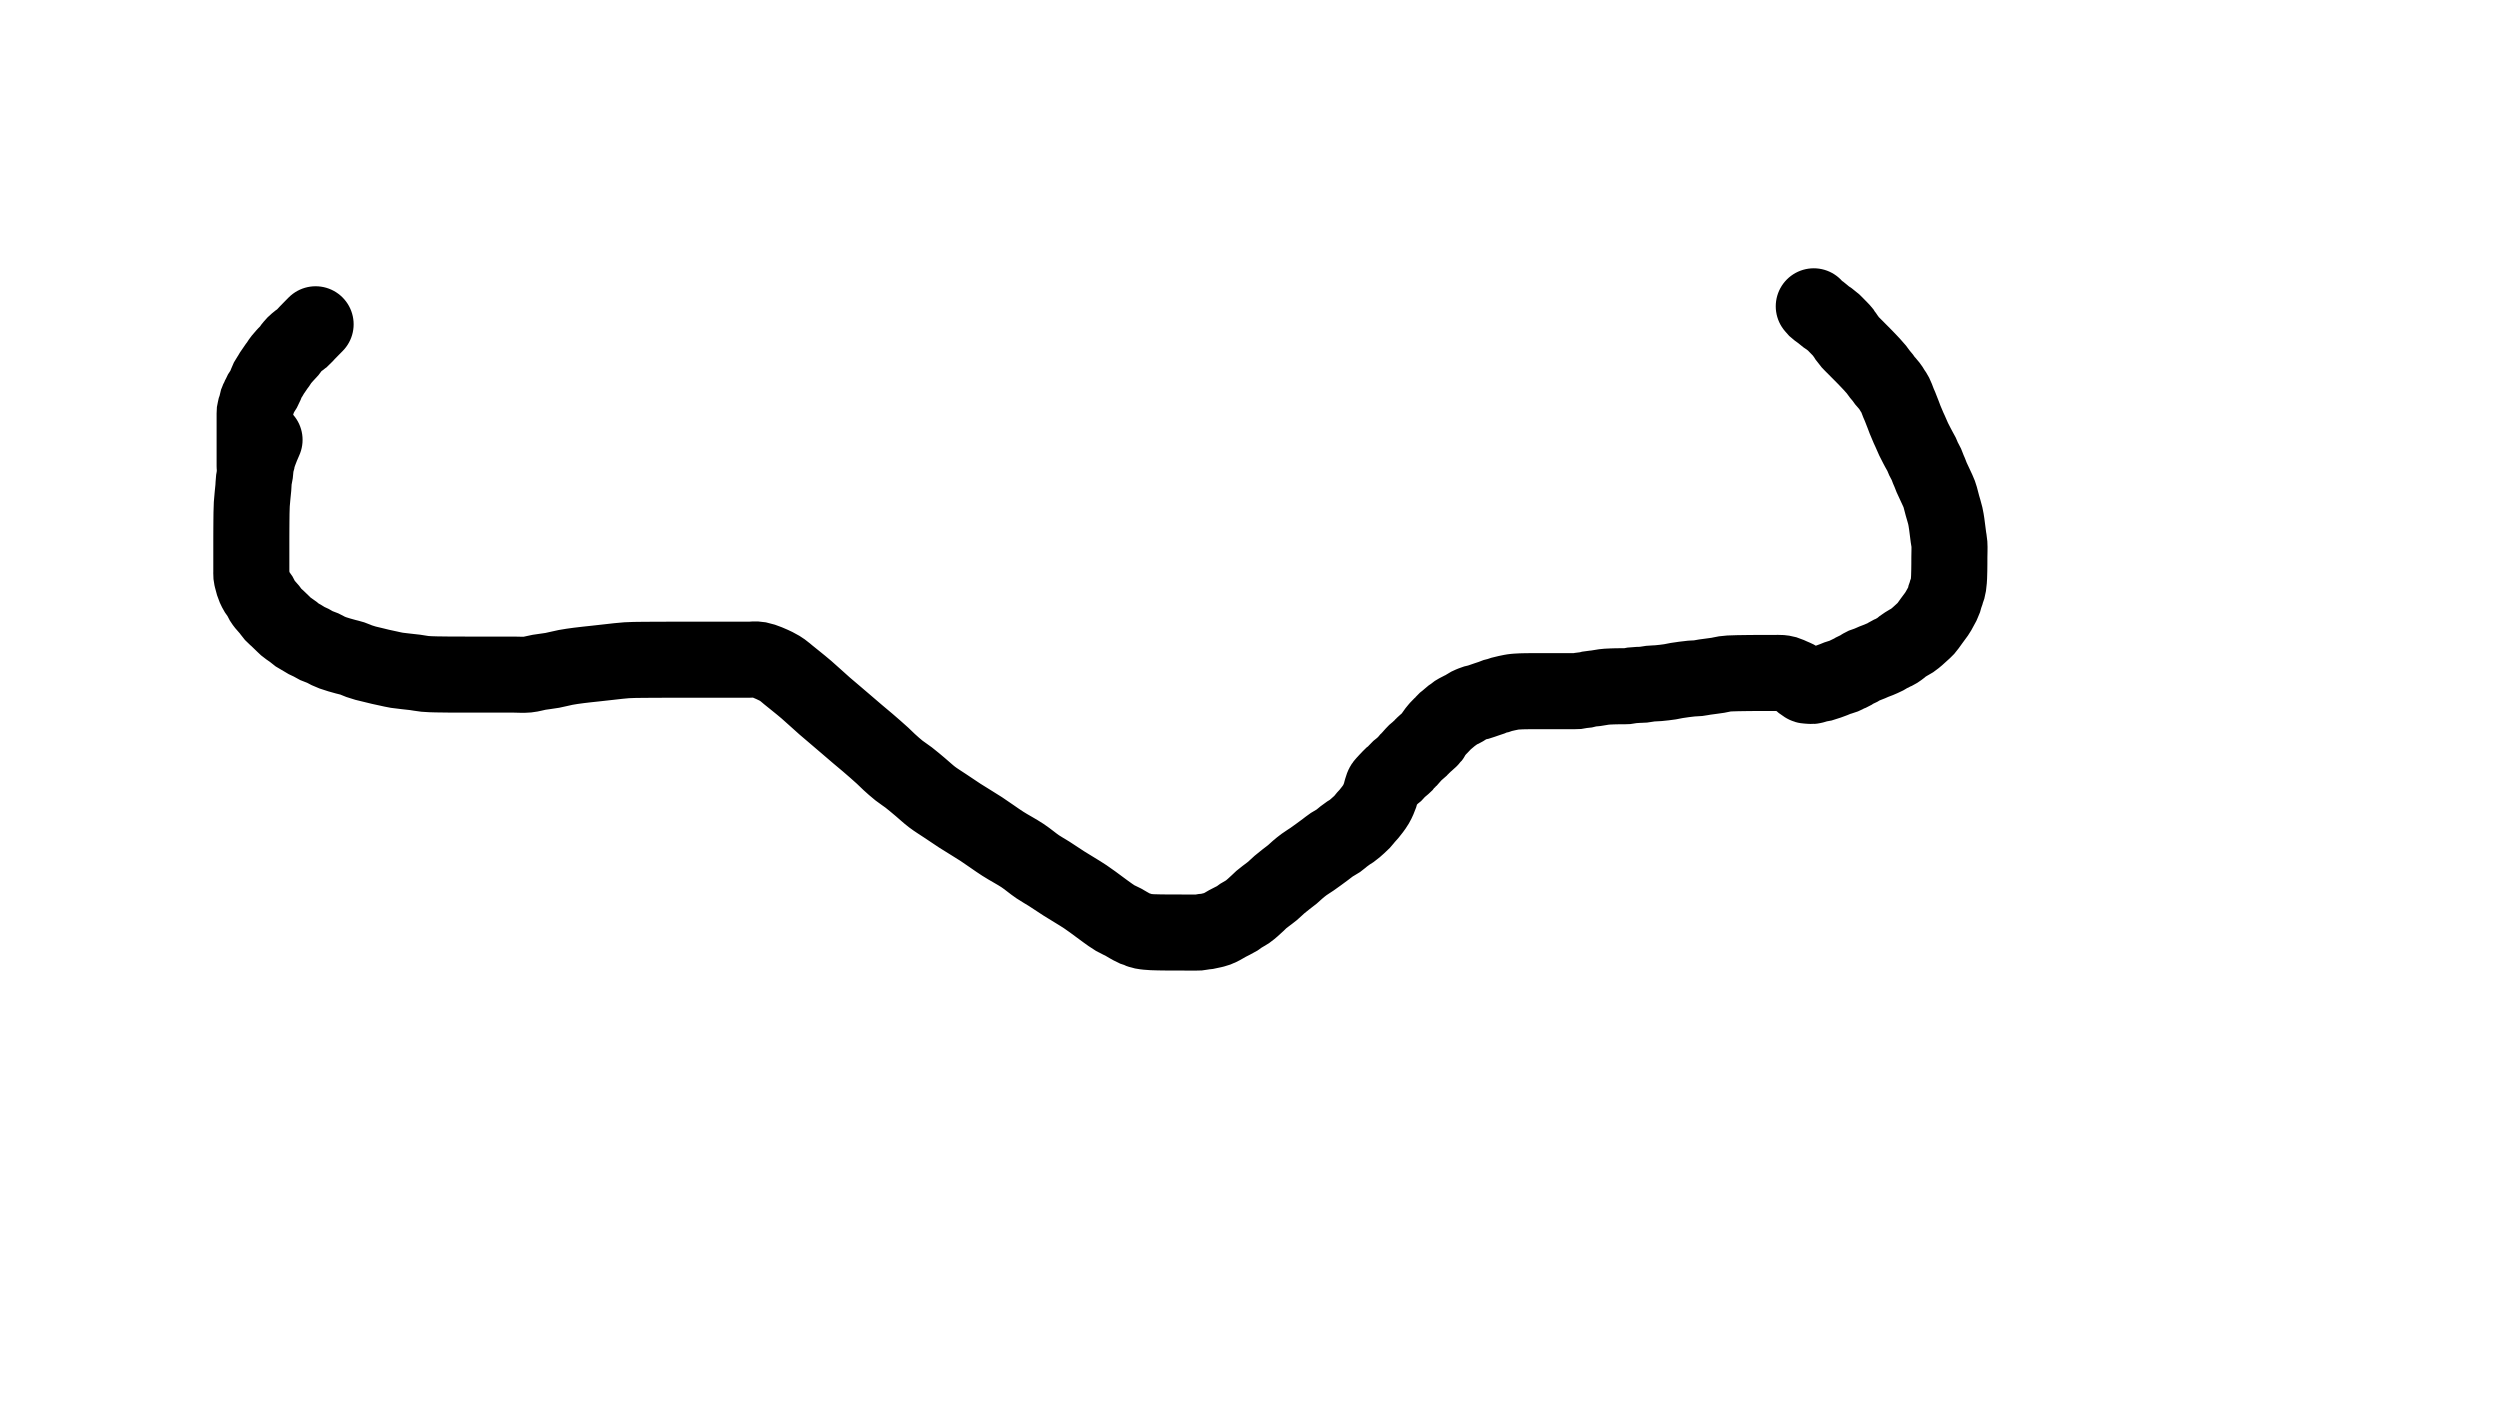
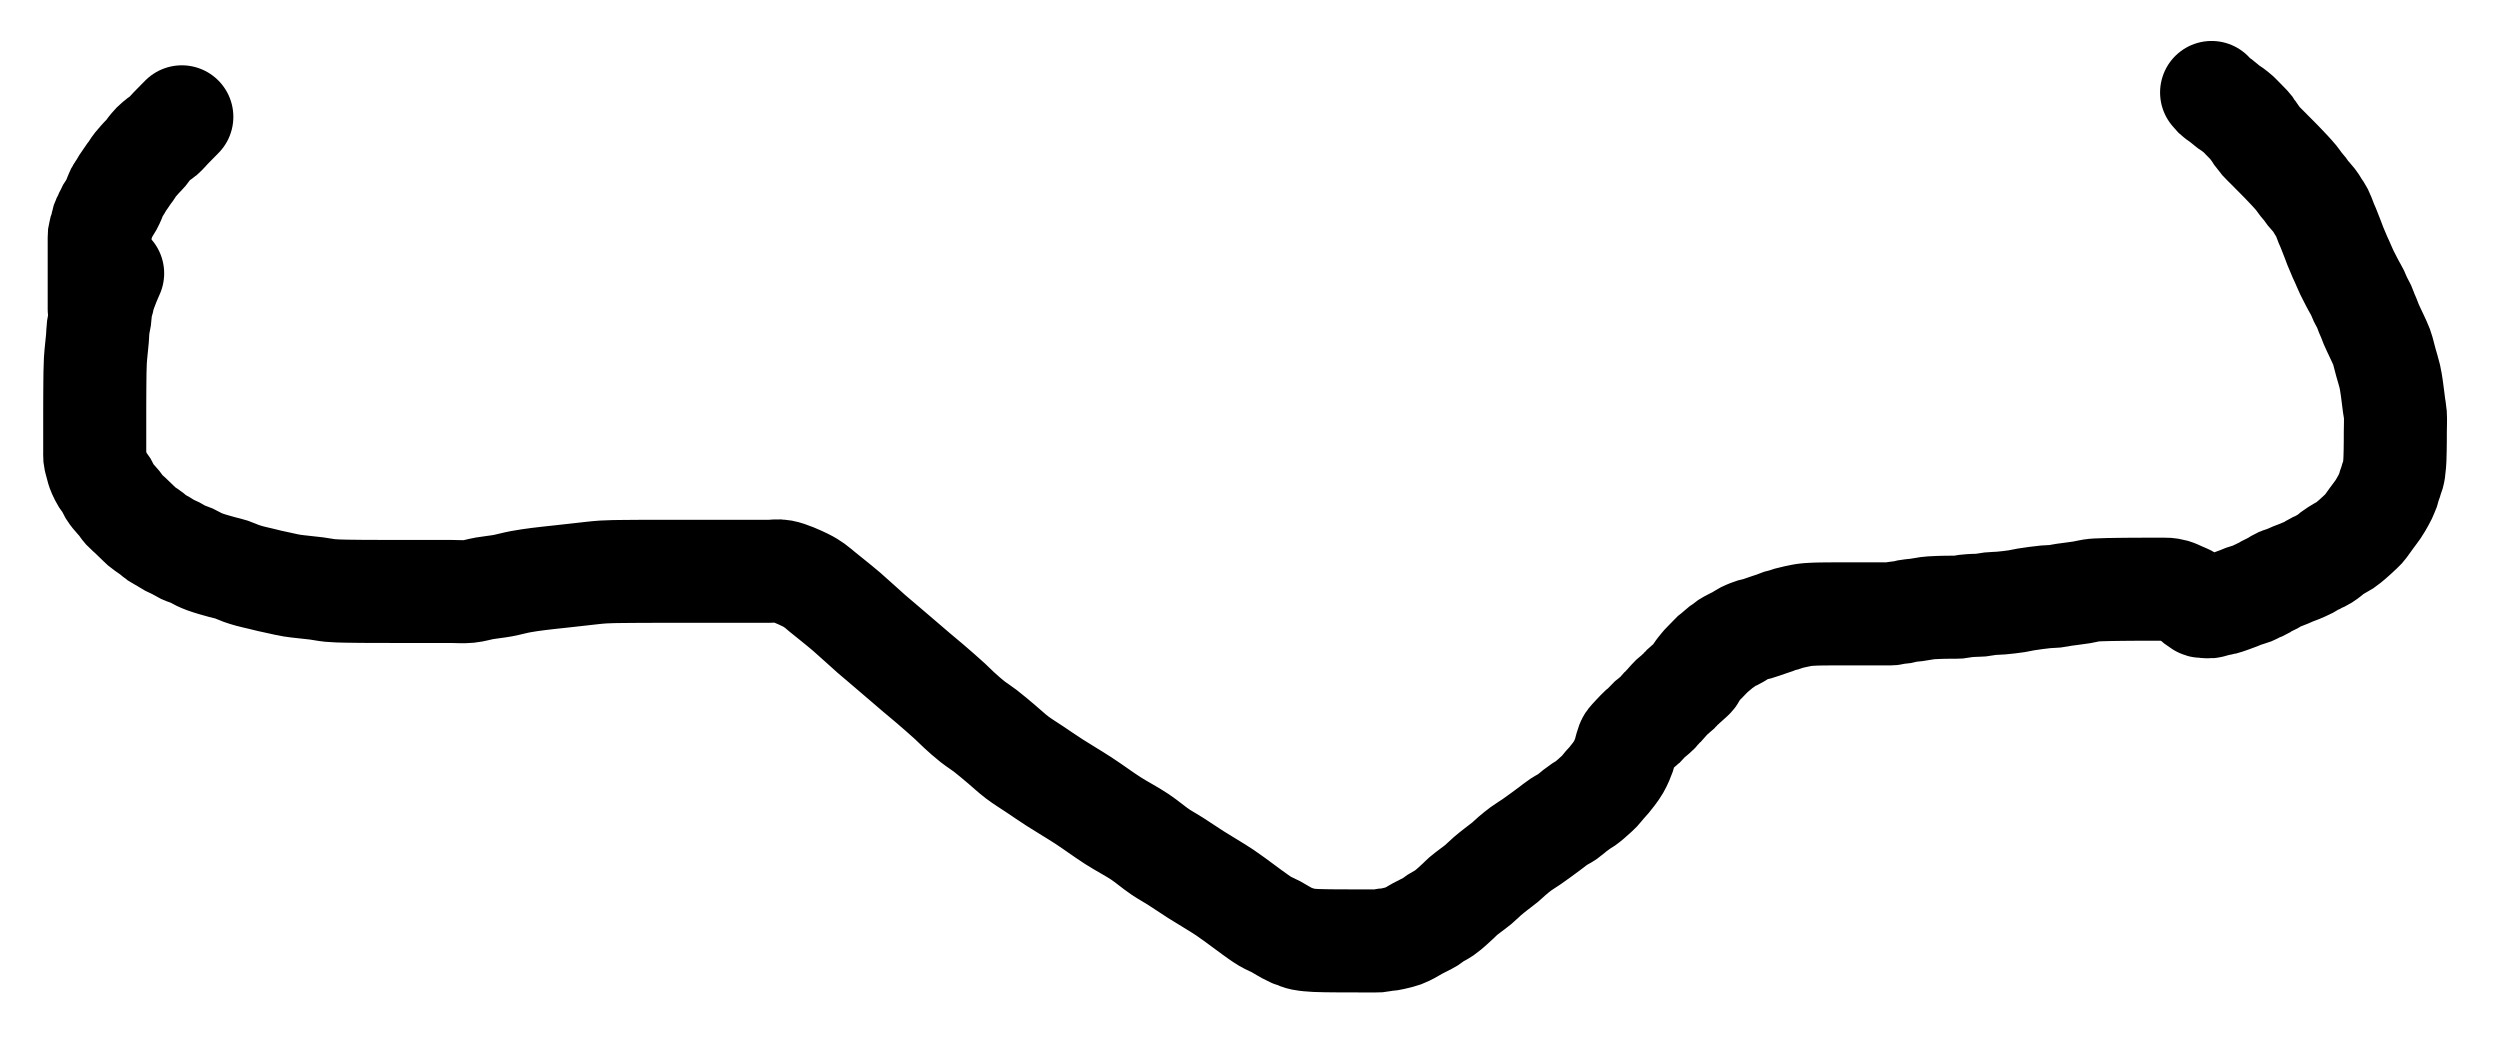
- <svg xmlns="http://www.w3.org/2000/svg" xmlns:ns1="https://sketch.io/dtd/" version="1.1" ns1:metadata="eyJuYW1lIjoiMmU3ODc3MGEtZjMxNi00OGRmLTllODUtODRjNTdmYWUwYjkzLnNrZXRjaHBhZCIsInN1cmZhY2UiOnsiaXNQYWludCI6dHJ1ZSwibWV0aG9kIjoiZmlsbCIsImJsZW5kIjoibm9ybWFsIiwiZW5hYmxlZCI6dHJ1ZSwib3BhY2l0eSI6MSwidHlwZSI6InBhdHRlcm4iLCJwYXR0ZXJuIjp7InR5cGUiOiJwYXR0ZXJuIiwicmVmbGVjdCI6Im5vLXJlZmxlY3QiLCJyZXBlYXQiOiJyZXBlYXQiLCJzbW9vdGhpbmciOmZhbHNlLCJzcmMiOiJ0cmFuc3BhcmVudExpZ2h0Iiwic3giOjEsInN5IjoxLCJ4MCI6MC41LCJ4MSI6MSwieTAiOjAuNSwieTEiOjF9LCJpc0ZpbGwiOnRydWV9LCJjbGlwUGF0aCI6eyJlbmFibGVkIjp0cnVlLCJzdHlsZSI6eyJzdHJva2VTdHlsZSI6ImJsYWNrIiwibGluZVdpZHRoIjoxfX0sImRlc2NyaXB0aW9uIjoiTWFkZSB3aXRoIFNrZXRjaHBhZCIsIm1ldGFkYXRhIjp7fSwiZXhwb3J0RFBJIjo3MiwiZXhwb3J0Rm9ybWF0IjoicG5nIiwiZXhwb3J0UXVhbGl0eSI6MC45NSwidW5pdHMiOiJweCIsIndpZHRoIjoxNTEyLCJoZWlnaHQiOjg1NywicGFnZXMiOlt7IndpZHRoIjoxNTEyLCJoZWlnaHQiOjg1N31dLCJ1dWlkIjoiMTQyMGM4ODctNzgxNS00NTFhLTljYTMtZWVmNzY5YTJmZmQxIn0=" width="1512" height="857" viewBox="0 0 1512 857">
-   <path style="fill: none; stroke: #000000; mix-blend-mode: source-over; stroke-dasharray: none; stroke-dashoffset: 0; stroke-linecap: round; stroke-linejoin: round; stroke-miterlimit: 4; stroke-opacity: 1; stroke-width: 46;" ns1:tool="pencil" d="M8.03 80.74 C8.03 80.74 8.03 80.74 8.03 80.74 8.03 80.74 6.821 83.438 6.21 84.98 5.495 86.784 4.462 89.484 4.05 90.92 3.823 91.712 3.819 92.101 3.65 92.8 3.433 93.697 3.032 94.703 2.82 95.85 2.556 97.281 2.551 99.2 2.33 100.75 2.128 102.166 1.76 103.369 1.58 104.79 1.382 106.353 1.397 107.811 1.24 109.75 1.017 112.506 0.502 116.414 0.31 119.75 0.119 123.077 0.128 127.159 0.09 129.74 0.066 131.373 0.068 132.407 0.06 133.74 0.052 135.073 0.045 136.332 0.04 137.74 0.034 139.314 0.032 141.166 0.03 142.74 0.029 144.148 0.03 145.502 0.03 146.74 0.03 147.812 0.03 148.668 0.03 149.74 0.03 150.978 0.03 152.407 0.03 153.74 0.03 155.073 0.03 156.502 0.03 157.74 0.03 158.812 0.03 159.841 0.03 160.74 0.03 161.474 -0.036 162.072 0.03 162.74 0.097 163.425 0.266 164.05 0.44 164.8 0.653 165.718 0.963 166.928 1.25 167.84 1.491 168.605 1.678 169.166 2.01 169.92 2.431 170.876 3.068 172.138 3.65 173.08 4.162 173.909 4.778 174.506 5.27 175.31 5.791 176.162 6.151 177.218 6.67 178.07 7.16 178.873 7.649 179.507 8.28 180.3 9.062 181.283 10.209 182.432 11.06 183.48 11.845 184.447 12.423 185.473 13.22 186.35 14.008 187.217 14.856 187.823 15.81 188.72 17.021 189.858 18.979 191.773 19.88 192.65 20.331 193.088 20.495 193.301 20.89 193.64 21.38 194.06 21.971 194.462 22.63 194.94 23.478 195.555 24.678 196.326 25.57 197.01 26.359 197.615 26.944 198.272 27.73 198.81 28.549 199.371 29.485 199.757 30.4 200.29 31.394 200.869 32.451 201.625 33.47 202.17 34.42 202.678 35.352 202.988 36.31 203.48 37.334 204.006 38.309 204.729 39.42 205.25 40.603 205.805 42.028 206.144 43.22 206.68 44.336 207.182 45.331 207.847 46.37 208.34 47.347 208.804 48.222 209.181 49.27 209.57 50.465 210.014 51.861 210.427 53.17 210.82 54.484 211.214 55.814 211.57 57.14 211.93 58.467 212.29 59.804 212.543 61.13 212.98 62.504 213.433 63.876 214.135 65.24 214.62 66.556 215.088 67.778 215.465 69.17 215.85 70.716 216.278 72.549 216.661 74.11 217.04 75.517 217.381 76.709 217.695 78.12 218.02 79.688 218.382 81.438 218.748 83.1 219.1 84.762 219.452 86.095 219.809 88.09 220.13 91.025 220.602 95.944 220.988 99.05 221.4 101.355 221.706 102.977 222.098 105.06 222.3 107.292 222.516 109.704 222.543 112.03 222.61 114.36 222.677 116.619 222.68 119.03 222.7 121.608 222.721 124.363 222.723 127.03 222.73 129.697 222.737 132.363 222.738 135.03 222.74 137.697 222.742 140.363 222.74 143.03 222.74 145.697 222.74 148.363 222.74 151.03 222.74 153.697 222.74 156.363 222.74 159.03 222.74 161.697 222.74 164.459 222.994 167.03 222.74 169.469 222.499 171.66 221.749 174.09 221.33 176.661 220.887 179.406 220.656 182.06 220.17 184.743 219.678 187.418 218.888 190.1 218.39 192.752 217.897 195.252 217.559 198.06 217.19 201.197 216.778 204.807 216.432 208.05 216.07 211.128 215.726 213.97 215.398 217.05 215.07 220.295 214.724 223.802 214.257 227.05 214.05 230.12 213.854 233.123 213.868 236.03 213.82 238.773 213.775 241.363 213.773 244.03 213.76 246.697 213.747 249.094 213.744 252.03 213.74 255.626 213.736 260.892 213.74 264.03 213.74 266.056 213.74 267.287 213.74 269.03 213.74 270.939 213.74 273.03 213.74 275.03 213.74 277.03 213.74 278.953 213.74 281.03 213.74 283.273 213.74 285.338 213.74 288.03 213.74 291.698 213.74 297.524 213.74 301.03 213.74 303.412 213.74 304.809 213.328 307.03 213.74 310.027 214.296 314.609 216.381 317.23 217.66 318.992 218.519 320.173 219.296 321.46 220.2 322.644 221.032 323.502 221.87 324.7 222.84 326.183 224.041 327.952 225.444 329.69 226.86 331.609 228.424 333.43 229.863 335.72 231.83 338.878 234.543 343.653 239.003 346.79 241.74 349.064 243.724 350.677 245.041 352.74 246.8 354.982 248.711 357.415 250.792 359.75 252.79 362.085 254.788 364.504 256.885 366.75 258.79 368.817 260.543 370.543 261.931 372.73 263.81 375.447 266.143 379.375 269.553 381.78 271.76 383.427 273.271 384.356 274.3 385.86 275.67 387.628 277.281 389.762 279.202 391.76 280.78 393.678 282.295 395.584 283.428 397.6 284.98 399.881 286.736 402.354 288.861 404.71 290.83 407.068 292.801 409.282 294.936 411.74 296.8 414.223 298.682 416.845 300.251 419.54 302.06 422.431 304 425.251 305.945 428.54 308.07 432.445 310.592 437.184 313.347 441.48 316.15 445.854 319.003 450.256 322.302 454.55 325.05 458.575 327.626 462.803 329.761 466.46 332.2 469.77 334.408 472.749 337.024 475.62 338.96 478.032 340.587 480.04 341.627 482.47 343.17 485.289 344.959 488.219 346.994 491.52 349.1 495.439 351.601 500.702 354.62 504.48 357.15 507.538 359.197 510.358 361.364 512.59 362.99 514.17 364.141 515.137 364.905 516.62 365.96 518.399 367.226 520.649 368.918 522.56 370.04 524.204 371.006 525.93 371.65 527.34 372.41 528.497 373.033 529.339 373.604 530.44 374.22 531.669 374.907 533.306 375.885 534.38 376.33 535.073 376.617 535.635 376.666 536.16 376.87 536.598 377.04 536.89 377.264 537.33 377.43 537.86 377.63 538.459 377.799 539.14 377.94 539.992 378.116 541.08 378.23 542.06 378.33 543.047 378.431 543.974 378.488 545.04 378.54 546.273 378.6 547.699 378.623 549.03 378.65 550.362 378.677 551.697 378.688 553.03 378.7 554.363 378.712 555.792 378.715 557.03 378.72 558.102 378.724 559.131 378.729 560.03 378.73 560.764 378.731 561.296 378.729 562.03 378.73 562.929 378.731 564.03 378.738 565.03 378.74 566.03 378.742 567.131 378.74 568.03 378.74 568.764 378.74 569.296 378.74 570.03 378.74 570.929 378.74 572.03 378.823 573.03 378.74 574.043 378.656 575.164 378.35 576.07 378.23 576.796 378.134 577.315 378.154 578.04 378.04 578.952 377.897 580.085 377.62 581.1 377.37 582.118 377.12 583.132 376.914 584.14 376.54 585.206 376.145 586.277 375.577 587.32 375.03 588.374 374.478 589.219 373.905 590.43 373.24 592.085 372.331 594.891 371.051 596.37 370.13 597.32 369.539 597.74 369.063 598.6 368.5 599.692 367.785 601.242 367.087 602.44 366.26 603.604 365.456 604.639 364.533 605.7 363.62 606.765 362.703 607.895 361.637 608.82 360.77 609.577 360.061 610.108 359.464 610.86 358.81 611.706 358.075 612.649 357.391 613.67 356.6 614.878 355.663 616.333 354.661 617.65 353.56 619.047 352.392 620.429 350.947 621.81 349.76 623.111 348.642 624.393 347.652 625.7 346.62 627.006 345.589 628.425 344.591 629.65 343.57 630.778 342.63 631.681 341.691 632.8 340.74 634.015 339.708 635.298 338.638 636.69 337.62 638.193 336.521 639.996 335.459 641.53 334.4 642.952 333.418 644.242 332.469 645.59 331.49 646.939 330.509 648.281 329.514 649.62 328.52 650.958 327.527 652.277 326.425 653.62 325.53 654.888 324.686 656.255 324.101 657.45 323.27 658.61 322.463 659.636 321.449 660.7 320.63 661.687 319.871 662.736 319.101 663.61 318.51 664.296 318.046 664.852 317.78 665.49 317.33 666.206 316.825 666.966 316.199 667.68 315.6 668.396 314.999 669.088 314.364 669.78 313.73 670.474 313.094 671.158 312.515 671.84 311.79 672.606 310.976 673.387 309.895 674.12 309.05 674.772 308.299 675.281 307.854 676.01 306.96 677.174 305.531 679.106 303.146 680.26 301.16 681.334 299.312 682.312 296.869 682.8 295.48 683.07 294.712 683.088 294.327 683.28 293.64 683.527 292.756 683.886 291.384 684.18 290.62 684.369 290.13 684.479 289.844 684.74 289.45 685.061 288.966 685.639 288.426 686.04 287.98 686.38 287.602 686.669 287.283 686.99 286.94 687.312 286.596 687.586 286.317 687.97 285.92 688.513 285.358 689.286 284.474 689.94 283.89 690.512 283.379 691.275 282.928 691.65 282.57 691.863 282.367 691.896 282.273 692.1 282.04 692.512 281.571 693.525 280.375 694 279.95 694.245 279.731 694.35 279.714 694.61 279.51 695.112 279.116 696.166 278.203 696.75 277.69 697.165 277.326 697.443 277.117 697.8 276.74 698.24 276.275 698.783 275.436 699.15 275.07 699.36 274.861 699.535 274.796 699.7 274.63 699.866 274.463 699.973 274.237 700.14 274.07 700.307 273.903 700.533 273.797 700.7 273.63 700.867 273.463 700.963 273.283 701.14 273.07 701.389 272.77 701.758 272.362 702.07 272.01 702.382 271.658 702.692 271.306 703.01 270.96 703.329 270.613 703.559 270.326 703.98 269.93 704.648 269.302 706.206 268.172 706.72 267.65 706.951 267.415 707.004 267.259 707.17 267.09 707.334 266.923 707.546 266.807 707.71 266.64 707.876 266.471 707.992 266.247 708.16 266.08 708.326 265.914 708.545 265.806 708.71 265.64 708.876 265.473 708.985 265.248 709.15 265.08 709.315 264.912 709.488 264.808 709.7 264.63 709.999 264.379 710.418 264.022 710.77 263.71 711.122 263.398 711.407 263.135 711.81 262.76 712.381 262.228 713.375 261.447 713.86 260.81 714.226 260.329 714.297 259.904 714.62 259.39 715.043 258.717 715.781 257.767 716.25 257.16 716.585 256.727 716.783 256.488 717.14 256.07 717.645 255.479 718.55 254.396 719.02 253.97 719.261 253.751 719.391 253.738 719.62 253.53 720.005 253.182 720.594 252.436 721.02 251.97 721.371 251.586 721.692 251.193 721.99 250.93 722.207 250.739 722.34 250.693 722.6 250.49 723.102 250.098 724.155 249.189 724.74 248.68 725.155 248.319 725.466 247.98 725.79 247.74 726.035 247.558 726.226 247.49 726.48 247.32 726.813 247.098 727.232 246.783 727.6 246.5 727.969 246.216 728.354 245.848 728.69 245.62 728.95 245.444 729.116 245.376 729.42 245.21 729.916 244.939 730.866 244.402 731.39 244.16 731.723 244.006 731.932 243.971 732.23 243.83 732.593 243.659 732.921 243.459 733.4 243.18 734.185 242.723 735.767 241.678 736.47 241.31 736.819 241.127 736.923 241.098 737.28 240.95 737.954 240.671 739.35 240.086 740.23 239.82 740.916 239.613 741.331 239.615 742.1 239.4 743.386 239.04 745.708 238.183 747.18 237.69 748.311 237.311 749.277 237.021 750.18 236.69 750.938 236.412 751.571 236.075 752.25 235.86 752.879 235.661 753.477 235.602 754.11 235.42 754.789 235.224 755.311 234.957 756.19 234.71 757.649 234.299 760.962 233.611 762.1 233.39 762.558 233.301 762.745 233.277 763.07 233.23 763.395 233.183 763.722 233.145 764.05 233.11 764.379 233.075 764.653 233.048 765.04 233.02 765.588 232.98 766.48 232.939 767.03 232.91 767.42 232.889 767.697 232.873 768.03 232.86 768.363 232.847 768.697 232.838 769.03 232.83 769.363 232.822 769.697 232.817 770.03 232.81 770.363 232.803 770.639 232.796 771.03 232.79 771.582 232.782 772.296 232.776 773.03 232.77 773.929 232.763 774.958 232.754 776.03 232.75 777.268 232.746 779.141 232.754 780.03 232.75 780.474 232.748 780.607 232.742 781.03 232.74 781.762 232.736 783.298 232.74 784.03 232.74 784.453 232.74 784.697 232.74 785.03 232.74 785.363 232.74 785.697 232.74 786.03 232.74 786.363 232.74 786.639 232.74 787.03 232.74 787.582 232.74 788.478 232.74 789.03 232.74 789.421 232.74 789.697 232.74 790.03 232.74 790.363 232.74 790.586 232.74 791.03 232.74 791.919 232.74 793.925 232.74 795.03 232.74 795.811 232.74 796.478 232.74 797.03 232.74 797.421 232.74 797.639 232.74 798.03 232.74 798.582 232.74 799.363 232.74 800.03 232.74 800.697 232.74 801.362 232.806 802.03 232.74 802.715 232.673 803.41 232.439 804.09 232.33 804.749 232.224 805.507 232.145 806.05 232.09 806.435 232.051 806.653 232.075 807.04 232.01 807.609 231.915 808.363 231.624 809.12 231.48 810.008 231.311 811.331 231.188 812.05 231.11 812.467 231.065 812.584 231.077 813.04 231.02 814.072 230.89 816.777 230.376 818.07 230.21 818.876 230.106 819.314 230.072 820.04 230.02 820.932 229.956 822.133 229.914 823.03 229.88 823.763 229.852 824.478 229.834 825.03 229.82 825.42 229.81 825.639 229.806 826.03 229.8 826.582 229.792 827.296 229.786 828.03 229.78 828.929 229.773 830.298 229.766 831.03 229.76 831.453 229.756 831.608 229.787 832.03 229.75 832.771 229.685 833.986 229.37 835.07 229.24 836.302 229.092 837.81 229.015 839.04 228.95 840.107 228.893 840.962 228.952 842.03 228.85 843.279 228.731 844.65 228.364 846.07 228.21 847.635 228.041 849.236 228.078 851.03 227.92 853.17 227.731 856.038 227.403 858.05 227.09 859.584 226.851 860.467 226.572 862.08 226.31 864.475 225.921 868.656 225.353 871.05 225.13 872.639 224.982 873.703 225.058 875.03 224.91 876.376 224.76 877.494 224.47 879.07 224.23 881.281 223.893 884.853 223.512 887.06 223.14 888.636 222.874 889.847 222.516 891.09 222.33 892.146 222.172 892.764 222.117 894.04 222.04 896.383 221.898 901.449 221.853 904.03 221.81 905.663 221.783 906.792 221.78 908.03 221.77 909.102 221.761 909.903 221.755 911.03 221.75 912.485 221.744 914.287 221.742 916.03 221.74 917.939 221.738 920.373 221.74 922.03 221.74 923.202 221.74 924.03 221.657 925.03 221.74 926.043 221.824 927.061 221.959 928.07 222.25 929.138 222.558 930.139 223.085 931.26 223.58 932.535 224.143 934.327 224.828 935.31 225.47 935.96 225.895 936.334 226.361 936.78 226.76 937.158 227.099 937.502 227.465 937.82 227.71 938.059 227.894 938.241 227.969 938.49 228.14 938.819 228.365 939.265 228.747 939.61 228.96 939.881 229.127 940.057 229.26 940.37 229.35 940.809 229.476 941.459 229.451 942.04 229.49 942.674 229.532 943.471 229.635 944.03 229.59 944.444 229.556 944.654 229.469 945.1 229.36 945.857 229.176 947.237 228.725 948.14 228.53 948.852 228.376 949.236 228.431 950.07 228.22 951.71 227.806 955.544 226.36 957.2 225.73 958.099 225.388 958.457 225.172 959.26 224.88 960.349 224.483 962.257 224.005 963.17 223.64 963.684 223.435 963.899 223.288 964.34 223.07 964.918 222.784 965.804 222.298 966.34 222.07 966.684 221.923 966.904 221.895 967.21 221.76 967.577 221.599 967.998 221.366 968.38 221.14 968.768 220.91 969.045 220.659 969.52 220.39 970.239 219.983 971.608 219.438 972.33 219.04 972.807 218.777 973.044 218.58 973.48 218.32 974.039 217.986 974.775 217.502 975.42 217.22 976.005 216.964 976.566 216.876 977.17 216.66 977.835 216.422 978.555 216.127 979.24 215.84 979.925 215.553 980.533 215.248 981.28 214.94 982.169 214.574 983.339 214.172 984.23 213.81 984.979 213.506 985.601 213.233 986.28 212.93 986.958 212.627 987.726 212.295 988.3 211.99 988.747 211.752 989.021 211.545 989.46 211.29 990.024 210.962 990.889 210.45 991.41 210.2 991.742 210.041 991.952 210.003 992.25 209.86 992.611 209.687 993.049 209.383 993.41 209.21 993.708 209.067 993.952 209.014 994.25 208.87 994.613 208.695 995.039 208.448 995.42 208.21 995.806 207.969 996.178 207.7 996.55 207.43 996.925 207.157 997.297 206.873 997.66 206.58 998.024 206.286 998.317 205.985 998.73 205.67 999.248 205.275 999.93 204.827 1000.55 204.43 1001.173 204.03 1001.817 203.652 1002.46 203.28 1003.103 202.908 1003.698 202.675 1004.41 202.2 1005.384 201.549 1006.616 200.504 1007.68 199.6 1008.75 198.691 1009.881 197.623 1010.81 196.76 1011.57 196.054 1012.273 195.461 1012.86 194.81 1013.373 194.241 1013.695 193.75 1014.18 193.1 1014.805 192.261 1015.516 191.229 1016.28 190.18 1017.181 188.942 1018.499 187.25 1019.25 186.15 1019.749 185.419 1019.991 185.025 1020.43 184.28 1021.054 183.222 1022.184 181.203 1022.58 180.37 1022.758 179.995 1022.777 179.87 1022.92 179.53 1023.146 178.995 1023.587 178.153 1023.82 177.48 1024.034 176.862 1024.099 176.275 1024.29 175.65 1024.497 174.974 1024.859 174.129 1025.03 173.57 1025.143 173.201 1025.156 173.008 1025.27 172.64 1025.442 172.081 1025.827 171.244 1026.02 170.56 1026.2 169.921 1026.301 169.373 1026.41 168.67 1026.545 167.799 1026.647 166.608 1026.72 165.72 1026.78 164.992 1026.806 164.508 1026.84 163.73 1026.888 162.629 1026.923 161.071 1026.95 159.74 1026.977 158.408 1026.99 157.073 1027 155.74 1027.01 154.407 1027.006 153.302 1027.01 151.74 1027.016 149.531 1027.185 145.949 1027.03 143.74 1026.919 142.164 1026.664 141.282 1026.45 139.71 1026.148 137.497 1025.778 134.064 1025.42 131.71 1025.136 129.839 1024.936 128.432 1024.54 126.69 1024.1 124.754 1023.332 122.442 1022.84 120.63 1022.441 119.163 1022.136 117.876 1021.79 116.64 1021.487 115.558 1021.371 114.895 1020.89 113.61 1019.987 111.198 1017.275 105.846 1016.27 103.47 1015.735 102.205 1015.487 101.418 1015.12 100.53 1014.812 99.785 1014.536 99.236 1014.23 98.49 1013.866 97.601 1013.548 96.526 1013.1 95.54 1012.624 94.493 1011.925 93.428 1011.43 92.39 1010.966 91.416 1010.672 90.471 1010.2 89.5 1009.697 88.465 1008.98 87.296 1008.48 86.37 1008.084 85.636 1007.834 85.166 1007.43 84.39 1006.86 83.294 1006.068 81.817 1005.4 80.41 1004.667 78.867 1003.809 76.771 1003.23 75.49 1002.857 74.664 1002.657 74.289 1002.29 73.46 1001.721 72.174 1000.776 69.945 1000.2 68.5 999.759 67.394 999.517 66.662 999.09 65.55 998.531 64.096 997.658 61.829 997.12 60.53 996.774 59.695 996.536 59.236 996.23 58.49 995.866 57.601 995.462 56.431 995.1 55.54 994.796 54.791 994.513 54.069 994.22 53.49 993.993 53.04 993.783 52.709 993.54 52.33 993.294 51.946 993.031 51.63 992.75 51.2 992.392 50.653 991.952 49.846 991.59 49.3 991.304 48.869 991.114 48.599 990.78 48.17 990.306 47.561 989.479 46.615 988.97 46.03 988.609 45.615 988.355 45.387 988.03 44.98 987.625 44.472 987.234 43.804 986.76 43.19 986.224 42.496 985.574 41.819 984.96 41.04 984.265 40.157 983.604 39.118 982.82 38.15 981.97 37.102 980.874 35.925 980.02 34.99 979.32 34.224 978.73 33.613 978.08 32.93 977.43 32.247 976.664 31.451 976.12 30.89 975.735 30.494 975.518 30.273 975.13 29.88 974.582 29.324 973.691 28.424 973.14 27.87 972.75 27.479 972.53 27.261 972.14 26.87 971.589 26.316 970.701 25.414 970.15 24.86 969.76 24.469 969.483 24.193 969.15 23.86 968.817 23.527 968.483 23.193 968.15 22.86 967.817 22.527 967.492 22.252 967.15 21.86 966.726 21.374 966.241 20.635 965.84 20.13 965.517 19.724 965.171 19.382 964.94 19.05 964.763 18.797 964.695 18.601 964.53 18.34 964.315 18.001 964.015 17.573 963.74 17.2 963.465 16.826 963.102 16.438 962.88 16.1 962.708 15.839 962.628 15.575 962.48 15.37 962.354 15.196 962.236 15.107 962.07 14.93 961.816 14.66 961.482 14.306 961.1 13.91 960.558 13.349 959.667 12.448 959.12 11.89 958.733 11.496 958.46 11.217 958.13 10.88 957.8 10.543 957.568 10.258 957.14 9.87 956.46 9.253 955.202 8.251 954.36 7.63 953.698 7.142 953.155 6.863 952.53 6.4 951.826 5.878 950.954 5.128 950.36 4.63 949.938 4.277 949.617 3.947 949.29 3.71 949.043 3.53 948.855 3.458 948.6 3.29 948.266 3.069 947.841 2.759 947.47 2.48 947.098 2.199 946.643 1.882 946.37 1.61 946.176 1.417 946.107 1.271 945.93 1.06 945.68 0.762 945 0 945 0 " transform="matrix(1,0,0,1,151.9707,185.261)" />
-   <path style="fill: none; stroke: #000000; mix-blend-mode: source-over; stroke-dasharray: none; stroke-dashoffset: 0; stroke-linecap: round; stroke-linejoin: round; stroke-miterlimit: 4; stroke-opacity: 1; stroke-width: 46;" ns1:tool="pencil" d="M0.02 85.87 C0.02 85.87 0.02 85.87 0.02 85.87 0.02 85.87 0.02 85.87 0.02 85.87 0.02 85.87 0.02 85.87 0.02 85.87 0.02 85.87 0.02 85.203 0.02 84.87 0.02 84.537 0.02 84.203 0.02 83.87 0.02 83.537 0.02 83.203 0.02 82.87 0.02 82.537 0.02 82.203 0.02 81.87 0.02 81.537 0.02 81.203 0.02 80.87 0.02 80.537 0.02 80.261 0.02 79.87 0.02 79.318 0.02 78.604 0.02 77.87 0.02 76.971 0.02 75.769 0.02 74.87 0.02 74.136 0.02 73.422 0.02 72.87 0.02 72.479 0.02 72.203 0.02 71.87 0.02 71.537 0.02 71.203 0.02 70.87 0.02 70.537 0.02 70.203 0.02 69.87 0.02 69.537 0.02 69.203 0.02 68.87 0.02 68.537 0.02 68.203 0.02 67.87 0.02 67.537 0.02 67.203 0.02 66.87 0.02 66.537 0.02 66.203 0.02 65.87 0.02 65.537 0.02 65.261 0.02 64.87 0.02 64.318 0.02 63.422 0.02 62.87 0.02 62.479 0.02 62.203 0.02 61.87 0.02 61.537 0.02 61.293 0.02 60.87 0.02 60.138 0.02 58.602 0.02 57.87 0.02 57.447 0.02 57.203 0.02 56.87 0.02 56.537 0.02 56.261 0.02 55.87 0.02 55.318 0.02 54.422 0.02 53.87 0.02 53.479 -0.021 53.208 0.02 52.87 0.064 52.512 0.213 52.133 0.29 51.78 0.362 51.451 0.376 51.151 0.47 50.82 0.576 50.447 0.785 50.098 0.92 49.66 1.087 49.118 1.247 48.321 1.35 47.8 1.424 47.426 1.435 47.052 1.51 46.83 1.553 46.704 1.605 46.672 1.66 46.55 1.753 46.342 1.843 45.986 1.98 45.68 2.143 45.316 2.434 44.881 2.6 44.52 2.738 44.219 2.79 43.971 2.93 43.67 3.099 43.306 3.398 42.862 3.57 42.5 3.712 42.201 3.784 41.882 3.91 41.66 4.003 41.495 4.081 41.445 4.21 41.26 4.48 40.87 5.014 40.098 5.4 39.4 5.859 38.57 6.314 37.534 6.73 36.58 7.148 35.621 7.437 34.551 7.9 33.66 8.33 32.833 8.928 32.121 9.38 31.39 9.791 30.726 10.156 30.012 10.51 29.46 10.788 29.027 10.977 28.797 11.3 28.33 11.822 27.574 12.79 26.097 13.33 25.35 13.666 24.885 13.88 24.663 14.18 24.24 14.557 23.708 15.017 22.925 15.39 22.39 15.686 21.965 15.879 21.696 16.22 21.27 16.704 20.665 17.544 19.721 18.06 19.14 18.425 18.729 18.635 18.503 19.01 18.1 19.54 17.53 20.387 16.725 20.95 16.05 21.445 15.457 21.844 14.802 22.24 14.29 22.558 13.879 22.828 13.559 23.13 13.2 23.431 12.842 23.644 12.544 24.05 12.14 24.695 11.498 25.916 10.465 26.74 9.83 27.389 9.33 27.885 9.147 28.55 8.58 29.543 7.734 30.958 6.053 31.94 5.04 32.686 4.27 33.373 3.578 33.92 3.02 34.307 2.626 34.579 2.346 34.91 2.01 35.242 1.673 35.578 1.336 35.91 1 36.241 0.666 36.9 0 36.9 0 " transform="matrix(1,0,0,1,153.9815,196.1286)" />
+ <svg xmlns="http://www.w3.org/2000/svg" viewBox="109.714 143.976 1116 464.494" version="1.1" style="max-height: 500px" width="1116" height="464.494">
+   <path transform="matrix(1,0,0,1,151.9707,185.261)" d="M8.03 80.74 C8.03 80.74 8.03 80.74 8.03 80.74 8.03 80.74 6.821 83.438 6.21 84.98 5.495 86.784 4.462 89.484 4.05 90.92 3.823 91.712 3.819 92.101 3.65 92.8 3.433 93.697 3.032 94.703 2.82 95.85 2.556 97.281 2.551 99.2 2.33 100.75 2.128 102.166 1.76 103.369 1.58 104.79 1.382 106.353 1.397 107.811 1.24 109.75 1.017 112.506 0.502 116.414 0.31 119.75 0.119 123.077 0.128 127.159 0.09 129.74 0.066 131.373 0.068 132.407 0.06 133.74 0.052 135.073 0.045 136.332 0.04 137.74 0.034 139.314 0.032 141.166 0.03 142.74 0.029 144.148 0.03 145.502 0.03 146.74 0.03 147.812 0.03 148.668 0.03 149.74 0.03 150.978 0.03 152.407 0.03 153.74 0.03 155.073 0.03 156.502 0.03 157.74 0.03 158.812 0.03 159.841 0.03 160.74 0.03 161.474 -0.036 162.072 0.03 162.74 0.097 163.425 0.266 164.05 0.44 164.8 0.653 165.718 0.963 166.928 1.25 167.84 1.491 168.605 1.678 169.166 2.01 169.92 2.431 170.876 3.068 172.138 3.65 173.08 4.162 173.909 4.778 174.506 5.27 175.31 5.791 176.162 6.151 177.218 6.67 178.07 7.16 178.873 7.649 179.507 8.28 180.3 9.062 181.283 10.209 182.432 11.06 183.48 11.845 184.447 12.423 185.473 13.22 186.35 14.008 187.217 14.856 187.823 15.81 188.72 17.021 189.858 18.979 191.773 19.88 192.65 20.331 193.088 20.495 193.301 20.89 193.64 21.38 194.06 21.971 194.462 22.63 194.94 23.478 195.555 24.678 196.326 25.57 197.01 26.359 197.615 26.944 198.272 27.73 198.81 28.549 199.371 29.485 199.757 30.4 200.29 31.394 200.869 32.451 201.625 33.47 202.17 34.42 202.678 35.352 202.988 36.31 203.48 37.334 204.006 38.309 204.729 39.42 205.25 40.603 205.805 42.028 206.144 43.22 206.68 44.336 207.182 45.331 207.847 46.37 208.34 47.347 208.804 48.222 209.181 49.27 209.57 50.465 210.014 51.861 210.427 53.17 210.82 54.484 211.214 55.814 211.57 57.14 211.93 58.467 212.29 59.804 212.543 61.13 212.98 62.504 213.433 63.876 214.135 65.24 214.62 66.556 215.088 67.778 215.465 69.17 215.85 70.716 216.278 72.549 216.661 74.11 217.04 75.517 217.381 76.709 217.695 78.12 218.02 79.688 218.382 81.438 218.748 83.1 219.1 84.762 219.452 86.095 219.809 88.09 220.13 91.025 220.602 95.944 220.988 99.05 221.4 101.355 221.706 102.977 222.098 105.06 222.3 107.292 222.516 109.704 222.543 112.03 222.61 114.36 222.677 116.619 222.68 119.03 222.7 121.608 222.721 124.363 222.723 127.03 222.73 129.697 222.737 132.363 222.738 135.03 222.74 137.697 222.742 140.363 222.74 143.03 222.74 145.697 222.74 148.363 222.74 151.03 222.74 153.697 222.74 156.363 222.74 159.03 222.74 161.697 222.74 164.459 222.994 167.03 222.74 169.469 222.499 171.66 221.749 174.09 221.33 176.661 220.887 179.406 220.656 182.06 220.17 184.743 219.678 187.418 218.888 190.1 218.39 192.752 217.897 195.252 217.559 198.06 217.19 201.197 216.778 204.807 216.432 208.05 216.07 211.128 215.726 213.97 215.398 217.05 215.07 220.295 214.724 223.802 214.257 227.05 214.05 230.12 213.854 233.123 213.868 236.03 213.82 238.773 213.775 241.363 213.773 244.03 213.76 246.697 213.747 249.094 213.744 252.03 213.74 255.626 213.736 260.892 213.74 264.03 213.74 266.056 213.74 267.287 213.74 269.03 213.74 270.939 213.74 273.03 213.74 275.03 213.74 277.03 213.74 278.953 213.74 281.03 213.74 283.273 213.74 285.338 213.74 288.03 213.74 291.698 213.74 297.524 213.74 301.03 213.74 303.412 213.74 304.809 213.328 307.03 213.74 310.027 214.296 314.609 216.381 317.23 217.66 318.992 218.519 320.173 219.296 321.46 220.2 322.644 221.032 323.502 221.87 324.7 222.84 326.183 224.041 327.952 225.444 329.69 226.86 331.609 228.424 333.43 229.863 335.72 231.83 338.878 234.543 343.653 239.003 346.79 241.74 349.064 243.724 350.677 245.041 352.74 246.8 354.982 248.711 357.415 250.792 359.75 252.79 362.085 254.788 364.504 256.885 366.75 258.79 368.817 260.543 370.543 261.931 372.73 263.81 375.447 266.143 379.375 269.553 381.78 271.76 383.427 273.271 384.356 274.3 385.86 275.67 387.628 277.281 389.762 279.202 391.76 280.78 393.678 282.295 395.584 283.428 397.6 284.98 399.881 286.736 402.354 288.861 404.71 290.83 407.068 292.801 409.282 294.936 411.74 296.8 414.223 298.682 416.845 300.251 419.54 302.06 422.431 304 425.251 305.945 428.54 308.07 432.445 310.592 437.184 313.347 441.48 316.15 445.854 319.003 450.256 322.302 454.55 325.05 458.575 327.626 462.803 329.761 466.46 332.2 469.77 334.408 472.749 337.024 475.62 338.96 478.032 340.587 480.04 341.627 482.47 343.17 485.289 344.959 488.219 346.994 491.52 349.1 495.439 351.601 500.702 354.62 504.48 357.15 507.538 359.197 510.358 361.364 512.59 362.99 514.17 364.141 515.137 364.905 516.62 365.96 518.399 367.226 520.649 368.918 522.56 370.04 524.204 371.006 525.93 371.65 527.34 372.41 528.497 373.033 529.339 373.604 530.44 374.22 531.669 374.907 533.306 375.885 534.38 376.33 535.073 376.617 535.635 376.666 536.16 376.87 536.598 377.04 536.89 377.264 537.33 377.43 537.86 377.63 538.459 377.799 539.14 377.94 539.992 378.116 541.08 378.23 542.06 378.33 543.047 378.431 543.974 378.488 545.04 378.54 546.273 378.6 547.699 378.623 549.03 378.65 550.362 378.677 551.697 378.688 553.03 378.7 554.363 378.712 555.792 378.715 557.03 378.72 558.102 378.724 559.131 378.729 560.03 378.73 560.764 378.731 561.296 378.729 562.03 378.73 562.929 378.731 564.03 378.738 565.03 378.74 566.03 378.742 567.131 378.74 568.03 378.74 568.764 378.74 569.296 378.74 570.03 378.74 570.929 378.74 572.03 378.823 573.03 378.74 574.043 378.656 575.164 378.35 576.07 378.23 576.796 378.134 577.315 378.154 578.04 378.04 578.952 377.897 580.085 377.62 581.1 377.37 582.118 377.12 583.132 376.914 584.14 376.54 585.206 376.145 586.277 375.577 587.32 375.03 588.374 374.478 589.219 373.905 590.43 373.24 592.085 372.331 594.891 371.051 596.37 370.13 597.32 369.539 597.74 369.063 598.6 368.5 599.692 367.785 601.242 367.087 602.44 366.26 603.604 365.456 604.639 364.533 605.7 363.62 606.765 362.703 607.895 361.637 608.82 360.77 609.577 360.061 610.108 359.464 610.86 358.81 611.706 358.075 612.649 357.391 613.67 356.6 614.878 355.663 616.333 354.661 617.65 353.56 619.047 352.392 620.429 350.947 621.81 349.76 623.111 348.642 624.393 347.652 625.7 346.62 627.006 345.589 628.425 344.591 629.65 343.57 630.778 342.63 631.681 341.691 632.8 340.74 634.015 339.708 635.298 338.638 636.69 337.62 638.193 336.521 639.996 335.459 641.53 334.4 642.952 333.418 644.242 332.469 645.59 331.49 646.939 330.509 648.281 329.514 649.62 328.52 650.958 327.527 652.277 326.425 653.62 325.53 654.888 324.686 656.255 324.101 657.45 323.27 658.61 322.463 659.636 321.449 660.7 320.63 661.687 319.871 662.736 319.101 663.61 318.51 664.296 318.046 664.852 317.78 665.49 317.33 666.206 316.825 666.966 316.199 667.68 315.6 668.396 314.999 669.088 314.364 669.78 313.73 670.474 313.094 671.158 312.515 671.84 311.79 672.606 310.976 673.387 309.895 674.12 309.05 674.772 308.299 675.281 307.854 676.01 306.96 677.174 305.531 679.106 303.146 680.26 301.16 681.334 299.312 682.312 296.869 682.8 295.48 683.07 294.712 683.088 294.327 683.28 293.64 683.527 292.756 683.886 291.384 684.18 290.62 684.369 290.13 684.479 289.844 684.74 289.45 685.061 288.966 685.639 288.426 686.04 287.98 686.38 287.602 686.669 287.283 686.99 286.94 687.312 286.596 687.586 286.317 687.97 285.92 688.513 285.358 689.286 284.474 689.94 283.89 690.512 283.379 691.275 282.928 691.65 282.57 691.863 282.367 691.896 282.273 692.1 282.04 692.512 281.571 693.525 280.375 694 279.95 694.245 279.731 694.35 279.714 694.61 279.51 695.112 279.116 696.166 278.203 696.75 277.69 697.165 277.326 697.443 277.117 697.8 276.74 698.24 276.275 698.783 275.436 699.15 275.07 699.36 274.861 699.535 274.796 699.7 274.63 699.866 274.463 699.973 274.237 700.14 274.07 700.307 273.903 700.533 273.797 700.7 273.63 700.867 273.463 700.963 273.283 701.14 273.07 701.389 272.77 701.758 272.362 702.07 272.01 702.382 271.658 702.692 271.306 703.01 270.96 703.329 270.613 703.559 270.326 703.98 269.93 704.648 269.302 706.206 268.172 706.72 267.65 706.951 267.415 707.004 267.259 707.17 267.09 707.334 266.923 707.546 266.807 707.71 266.64 707.876 266.471 707.992 266.247 708.16 266.08 708.326 265.914 708.545 265.806 708.71 265.64 708.876 265.473 708.985 265.248 709.15 265.08 709.315 264.912 709.488 264.808 709.7 264.63 709.999 264.379 710.418 264.022 710.77 263.71 711.122 263.398 711.407 263.135 711.81 262.76 712.381 262.228 713.375 261.447 713.86 260.81 714.226 260.329 714.297 259.904 714.62 259.39 715.043 258.717 715.781 257.767 716.25 257.16 716.585 256.727 716.783 256.488 717.14 256.07 717.645 255.479 718.55 254.396 719.02 253.97 719.261 253.751 719.391 253.738 719.62 253.53 720.005 253.182 720.594 252.436 721.02 251.97 721.371 251.586 721.692 251.193 721.99 250.93 722.207 250.739 722.34 250.693 722.6 250.49 723.102 250.098 724.155 249.189 724.74 248.68 725.155 248.319 725.466 247.98 725.79 247.74 726.035 247.558 726.226 247.49 726.48 247.32 726.813 247.098 727.232 246.783 727.6 246.5 727.969 246.216 728.354 245.848 728.69 245.62 728.95 245.444 729.116 245.376 729.42 245.21 729.916 244.939 730.866 244.402 731.39 244.16 731.723 244.006 731.932 243.971 732.23 243.83 732.593 243.659 732.921 243.459 733.4 243.18 734.185 242.723 735.767 241.678 736.47 241.31 736.819 241.127 736.923 241.098 737.28 240.95 737.954 240.671 739.35 240.086 740.23 239.82 740.916 239.613 741.331 239.615 742.1 239.4 743.386 239.04 745.708 238.183 747.18 237.69 748.311 237.311 749.277 237.021 750.18 236.69 750.938 236.412 751.571 236.075 752.25 235.86 752.879 235.661 753.477 235.602 754.11 235.42 754.789 235.224 755.311 234.957 756.19 234.71 757.649 234.299 760.962 233.611 762.1 233.39 762.558 233.301 762.745 233.277 763.07 233.23 763.395 233.183 763.722 233.145 764.05 233.11 764.379 233.075 764.653 233.048 765.04 233.02 765.588 232.98 766.48 232.939 767.03 232.91 767.42 232.889 767.697 232.873 768.03 232.86 768.363 232.847 768.697 232.838 769.03 232.83 769.363 232.822 769.697 232.817 770.03 232.81 770.363 232.803 770.639 232.796 771.03 232.79 771.582 232.782 772.296 232.776 773.03 232.77 773.929 232.763 774.958 232.754 776.03 232.75 777.268 232.746 779.141 232.754 780.03 232.75 780.474 232.748 780.607 232.742 781.03 232.74 781.762 232.736 783.298 232.74 784.03 232.74 784.453 232.74 784.697 232.74 785.03 232.74 785.363 232.74 785.697 232.74 786.03 232.74 786.363 232.74 786.639 232.74 787.03 232.74 787.582 232.74 788.478 232.74 789.03 232.74 789.421 232.74 789.697 232.74 790.03 232.74 790.363 232.74 790.586 232.74 791.03 232.74 791.919 232.74 793.925 232.74 795.03 232.74 795.811 232.74 796.478 232.74 797.03 232.74 797.421 232.74 797.639 232.74 798.03 232.74 798.582 232.74 799.363 232.74 800.03 232.74 800.697 232.74 801.362 232.806 802.03 232.74 802.715 232.673 803.41 232.439 804.09 232.33 804.749 232.224 805.507 232.145 806.05 232.09 806.435 232.051 806.653 232.075 807.04 232.01 807.609 231.915 808.363 231.624 809.12 231.48 810.008 231.311 811.331 231.188 812.05 231.11 812.467 231.065 812.584 231.077 813.04 231.02 814.072 230.89 816.777 230.376 818.07 230.21 818.876 230.106 819.314 230.072 820.04 230.02 820.932 229.956 822.133 229.914 823.03 229.88 823.763 229.852 824.478 229.834 825.03 229.82 825.42 229.81 825.639 229.806 826.03 229.8 826.582 229.792 827.296 229.786 828.03 229.78 828.929 229.773 830.298 229.766 831.03 229.76 831.453 229.756 831.608 229.787 832.03 229.75 832.771 229.685 833.986 229.37 835.07 229.24 836.302 229.092 837.81 229.015 839.04 228.95 840.107 228.893 840.962 228.952 842.03 228.85 843.279 228.731 844.65 228.364 846.07 228.21 847.635 228.041 849.236 228.078 851.03 227.92 853.17 227.731 856.038 227.403 858.05 227.09 859.584 226.851 860.467 226.572 862.08 226.31 864.475 225.921 868.656 225.353 871.05 225.13 872.639 224.982 873.703 225.058 875.03 224.91 876.376 224.76 877.494 224.47 879.07 224.23 881.281 223.893 884.853 223.512 887.06 223.14 888.636 222.874 889.847 222.516 891.09 222.33 892.146 222.172 892.764 222.117 894.04 222.04 896.383 221.898 901.449 221.853 904.03 221.81 905.663 221.783 906.792 221.78 908.03 221.77 909.102 221.761 909.903 221.755 911.03 221.75 912.485 221.744 914.287 221.742 916.03 221.74 917.939 221.738 920.373 221.74 922.03 221.74 923.202 221.74 924.03 221.657 925.03 221.74 926.043 221.824 927.061 221.959 928.07 222.25 929.138 222.558 930.139 223.085 931.26 223.58 932.535 224.143 934.327 224.828 935.31 225.47 935.96 225.895 936.334 226.361 936.78 226.76 937.158 227.099 937.502 227.465 937.82 227.71 938.059 227.894 938.241 227.969 938.49 228.14 938.819 228.365 939.265 228.747 939.61 228.96 939.881 229.127 940.057 229.26 940.37 229.35 940.809 229.476 941.459 229.451 942.04 229.49 942.674 229.532 943.471 229.635 944.03 229.59 944.444 229.556 944.654 229.469 945.1 229.36 945.857 229.176 947.237 228.725 948.14 228.53 948.852 228.376 949.236 228.431 950.07 228.22 951.71 227.806 955.544 226.36 957.2 225.73 958.099 225.388 958.457 225.172 959.26 224.88 960.349 224.483 962.257 224.005 963.17 223.64 963.684 223.435 963.899 223.288 964.34 223.07 964.918 222.784 965.804 222.298 966.34 222.07 966.684 221.923 966.904 221.895 967.21 221.76 967.577 221.599 967.998 221.366 968.38 221.14 968.768 220.91 969.045 220.659 969.52 220.39 970.239 219.983 971.608 219.438 972.33 219.04 972.807 218.777 973.044 218.58 973.48 218.32 974.039 217.986 974.775 217.502 975.42 217.22 976.005 216.964 976.566 216.876 977.17 216.66 977.835 216.422 978.555 216.127 979.24 215.84 979.925 215.553 980.533 215.248 981.28 214.94 982.169 214.574 983.339 214.172 984.23 213.81 984.979 213.506 985.601 213.233 986.28 212.93 986.958 212.627 987.726 212.295 988.3 211.99 988.747 211.752 989.021 211.545 989.46 211.29 990.024 210.962 990.889 210.45 991.41 210.2 991.742 210.041 991.952 210.003 992.25 209.86 992.611 209.687 993.049 209.383 993.41 209.21 993.708 209.067 993.952 209.014 994.25 208.87 994.613 208.695 995.039 208.448 995.42 208.21 995.806 207.969 996.178 207.7 996.55 207.43 996.925 207.157 997.297 206.873 997.66 206.58 998.024 206.286 998.317 205.985 998.73 205.67 999.248 205.275 999.93 204.827 1000.55 204.43 1001.173 204.03 1001.817 203.652 1002.46 203.28 1003.103 202.908 1003.698 202.675 1004.41 202.2 1005.384 201.549 1006.616 200.504 1007.68 199.6 1008.75 198.691 1009.881 197.623 1010.81 196.76 1011.57 196.054 1012.273 195.461 1012.86 194.81 1013.373 194.241 1013.695 193.75 1014.18 193.1 1014.805 192.261 1015.516 191.229 1016.28 190.18 1017.181 188.942 1018.499 187.25 1019.25 186.15 1019.749 185.419 1019.991 185.025 1020.43 184.28 1021.054 183.222 1022.184 181.203 1022.58 180.37 1022.758 179.995 1022.777 179.87 1022.92 179.53 1023.146 178.995 1023.587 178.153 1023.82 177.48 1024.034 176.862 1024.099 176.275 1024.29 175.65 1024.497 174.974 1024.859 174.129 1025.03 173.57 1025.143 173.201 1025.156 173.008 1025.27 172.64 1025.442 172.081 1025.827 171.244 1026.02 170.56 1026.2 169.921 1026.301 169.373 1026.41 168.67 1026.545 167.799 1026.647 166.608 1026.72 165.72 1026.78 164.992 1026.806 164.508 1026.84 163.73 1026.888 162.629 1026.923 161.071 1026.95 159.74 1026.977 158.408 1026.99 157.073 1027 155.74 1027.01 154.407 1027.006 153.302 1027.01 151.74 1027.016 149.531 1027.185 145.949 1027.03 143.74 1026.919 142.164 1026.664 141.282 1026.45 139.71 1026.148 137.497 1025.778 134.064 1025.42 131.71 1025.136 129.839 1024.936 128.432 1024.54 126.69 1024.1 124.754 1023.332 122.442 1022.84 120.63 1022.441 119.163 1022.136 117.876 1021.79 116.64 1021.487 115.558 1021.371 114.895 1020.89 113.61 1019.987 111.198 1017.275 105.846 1016.27 103.47 1015.735 102.205 1015.487 101.418 1015.12 100.53 1014.812 99.785 1014.536 99.236 1014.23 98.49 1013.866 97.601 1013.548 96.526 1013.1 95.54 1012.624 94.493 1011.925 93.428 1011.43 92.39 1010.966 91.416 1010.672 90.471 1010.2 89.5 1009.697 88.465 1008.98 87.296 1008.48 86.37 1008.084 85.636 1007.834 85.166 1007.43 84.39 1006.86 83.294 1006.068 81.817 1005.4 80.41 1004.667 78.867 1003.809 76.771 1003.23 75.49 1002.857 74.664 1002.657 74.289 1002.29 73.46 1001.721 72.174 1000.776 69.945 1000.2 68.5 999.759 67.394 999.517 66.662 999.09 65.55 998.531 64.096 997.658 61.829 997.12 60.53 996.774 59.695 996.536 59.236 996.23 58.49 995.866 57.601 995.462 56.431 995.1 55.54 994.796 54.791 994.513 54.069 994.22 53.49 993.993 53.04 993.783 52.709 993.54 52.33 993.294 51.946 993.031 51.63 992.75 51.2 992.392 50.653 991.952 49.846 991.59 49.3 991.304 48.869 991.114 48.599 990.78 48.17 990.306 47.561 989.479 46.615 988.97 46.03 988.609 45.615 988.355 45.387 988.03 44.98 987.625 44.472 987.234 43.804 986.76 43.19 986.224 42.496 985.574 41.819 984.96 41.04 984.265 40.157 983.604 39.118 982.82 38.15 981.97 37.102 980.874 35.925 980.02 34.99 979.32 34.224 978.73 33.613 978.08 32.93 977.43 32.247 976.664 31.451 976.12 30.89 975.735 30.494 975.518 30.273 975.13 29.88 974.582 29.324 973.691 28.424 973.14 27.87 972.75 27.479 972.53 27.261 972.14 26.87 971.589 26.316 970.701 25.414 970.15 24.86 969.76 24.469 969.483 24.193 969.15 23.86 968.817 23.527 968.483 23.193 968.15 22.86 967.817 22.527 967.492 22.252 967.15 21.86 966.726 21.374 966.241 20.635 965.84 20.13 965.517 19.724 965.171 19.382 964.94 19.05 964.763 18.797 964.695 18.601 964.53 18.34 964.315 18.001 964.015 17.573 963.74 17.2 963.465 16.826 963.102 16.438 962.88 16.1 962.708 15.839 962.628 15.575 962.48 15.37 962.354 15.196 962.236 15.107 962.07 14.93 961.816 14.66 961.482 14.306 961.1 13.91 960.558 13.349 959.667 12.448 959.12 11.89 958.733 11.496 958.46 11.217 958.13 10.88 957.8 10.543 957.568 10.258 957.14 9.87 956.46 9.253 955.202 8.251 954.36 7.63 953.698 7.142 953.155 6.863 952.53 6.4 951.826 5.878 950.954 5.128 950.36 4.63 949.938 4.277 949.617 3.947 949.29 3.71 949.043 3.53 948.855 3.458 948.6 3.29 948.266 3.069 947.841 2.759 947.47 2.48 947.098 2.199 946.643 1.882 946.37 1.61 946.176 1.417 946.107 1.271 945.93 1.06 945.68 0.762 945 0 945 0" style="fill: none; stroke: #000000; mix-blend-mode: source-over; stroke-dasharray: none; stroke-dashoffset: 0; stroke-linecap: round; stroke-linejoin: round; stroke-miterlimit: 4; stroke-opacity: 1; stroke-width: 46;" />
+   <path transform="matrix(1,0,0,1,153.9815,196.1286)" d="M0.02 85.87 C0.02 85.87 0.02 85.87 0.02 85.87 0.02 85.87 0.02 85.87 0.02 85.87 0.02 85.87 0.02 85.87 0.02 85.87 0.02 85.87 0.02 85.203 0.02 84.87 0.02 84.537 0.02 84.203 0.02 83.87 0.02 83.537 0.02 83.203 0.02 82.87 0.02 82.537 0.02 82.203 0.02 81.87 0.02 81.537 0.02 81.203 0.02 80.87 0.02 80.537 0.02 80.261 0.02 79.87 0.02 79.318 0.02 78.604 0.02 77.87 0.02 76.971 0.02 75.769 0.02 74.87 0.02 74.136 0.02 73.422 0.02 72.87 0.02 72.479 0.02 72.203 0.02 71.87 0.02 71.537 0.02 71.203 0.02 70.87 0.02 70.537 0.02 70.203 0.02 69.87 0.02 69.537 0.02 69.203 0.02 68.87 0.02 68.537 0.02 68.203 0.02 67.87 0.02 67.537 0.02 67.203 0.02 66.87 0.02 66.537 0.02 66.203 0.02 65.87 0.02 65.537 0.02 65.261 0.02 64.87 0.02 64.318 0.02 63.422 0.02 62.87 0.02 62.479 0.02 62.203 0.02 61.87 0.02 61.537 0.02 61.293 0.02 60.87 0.02 60.138 0.02 58.602 0.02 57.87 0.02 57.447 0.02 57.203 0.02 56.87 0.02 56.537 0.02 56.261 0.02 55.87 0.02 55.318 0.02 54.422 0.02 53.87 0.02 53.479 -0.021 53.208 0.02 52.87 0.064 52.512 0.213 52.133 0.29 51.78 0.362 51.451 0.376 51.151 0.47 50.82 0.576 50.447 0.785 50.098 0.92 49.66 1.087 49.118 1.247 48.321 1.35 47.8 1.424 47.426 1.435 47.052 1.51 46.83 1.553 46.704 1.605 46.672 1.66 46.55 1.753 46.342 1.843 45.986 1.98 45.68 2.143 45.316 2.434 44.881 2.6 44.52 2.738 44.219 2.79 43.971 2.93 43.67 3.099 43.306 3.398 42.862 3.57 42.5 3.712 42.201 3.784 41.882 3.91 41.66 4.003 41.495 4.081 41.445 4.21 41.26 4.48 40.87 5.014 40.098 5.4 39.4 5.859 38.57 6.314 37.534 6.73 36.58 7.148 35.621 7.437 34.551 7.9 33.66 8.33 32.833 8.928 32.121 9.38 31.39 9.791 30.726 10.156 30.012 10.51 29.46 10.788 29.027 10.977 28.797 11.3 28.33 11.822 27.574 12.79 26.097 13.33 25.35 13.666 24.885 13.88 24.663 14.18 24.24 14.557 23.708 15.017 22.925 15.39 22.39 15.686 21.965 15.879 21.696 16.22 21.27 16.704 20.665 17.544 19.721 18.06 19.14 18.425 18.729 18.635 18.503 19.01 18.1 19.54 17.53 20.387 16.725 20.95 16.05 21.445 15.457 21.844 14.802 22.24 14.29 22.558 13.879 22.828 13.559 23.13 13.2 23.431 12.842 23.644 12.544 24.05 12.14 24.695 11.498 25.916 10.465 26.74 9.83 27.389 9.33 27.885 9.147 28.55 8.58 29.543 7.734 30.958 6.053 31.94 5.04 32.686 4.27 33.373 3.578 33.92 3.02 34.307 2.626 34.579 2.346 34.91 2.01 35.242 1.673 35.578 1.336 35.91 1 36.241 0.666 36.9 0 36.9 0" style="fill: none; stroke: #000000; mix-blend-mode: source-over; stroke-dasharray: none; stroke-dashoffset: 0; stroke-linecap: round; stroke-linejoin: round; stroke-miterlimit: 4; stroke-opacity: 1; stroke-width: 46;" />
</svg>
